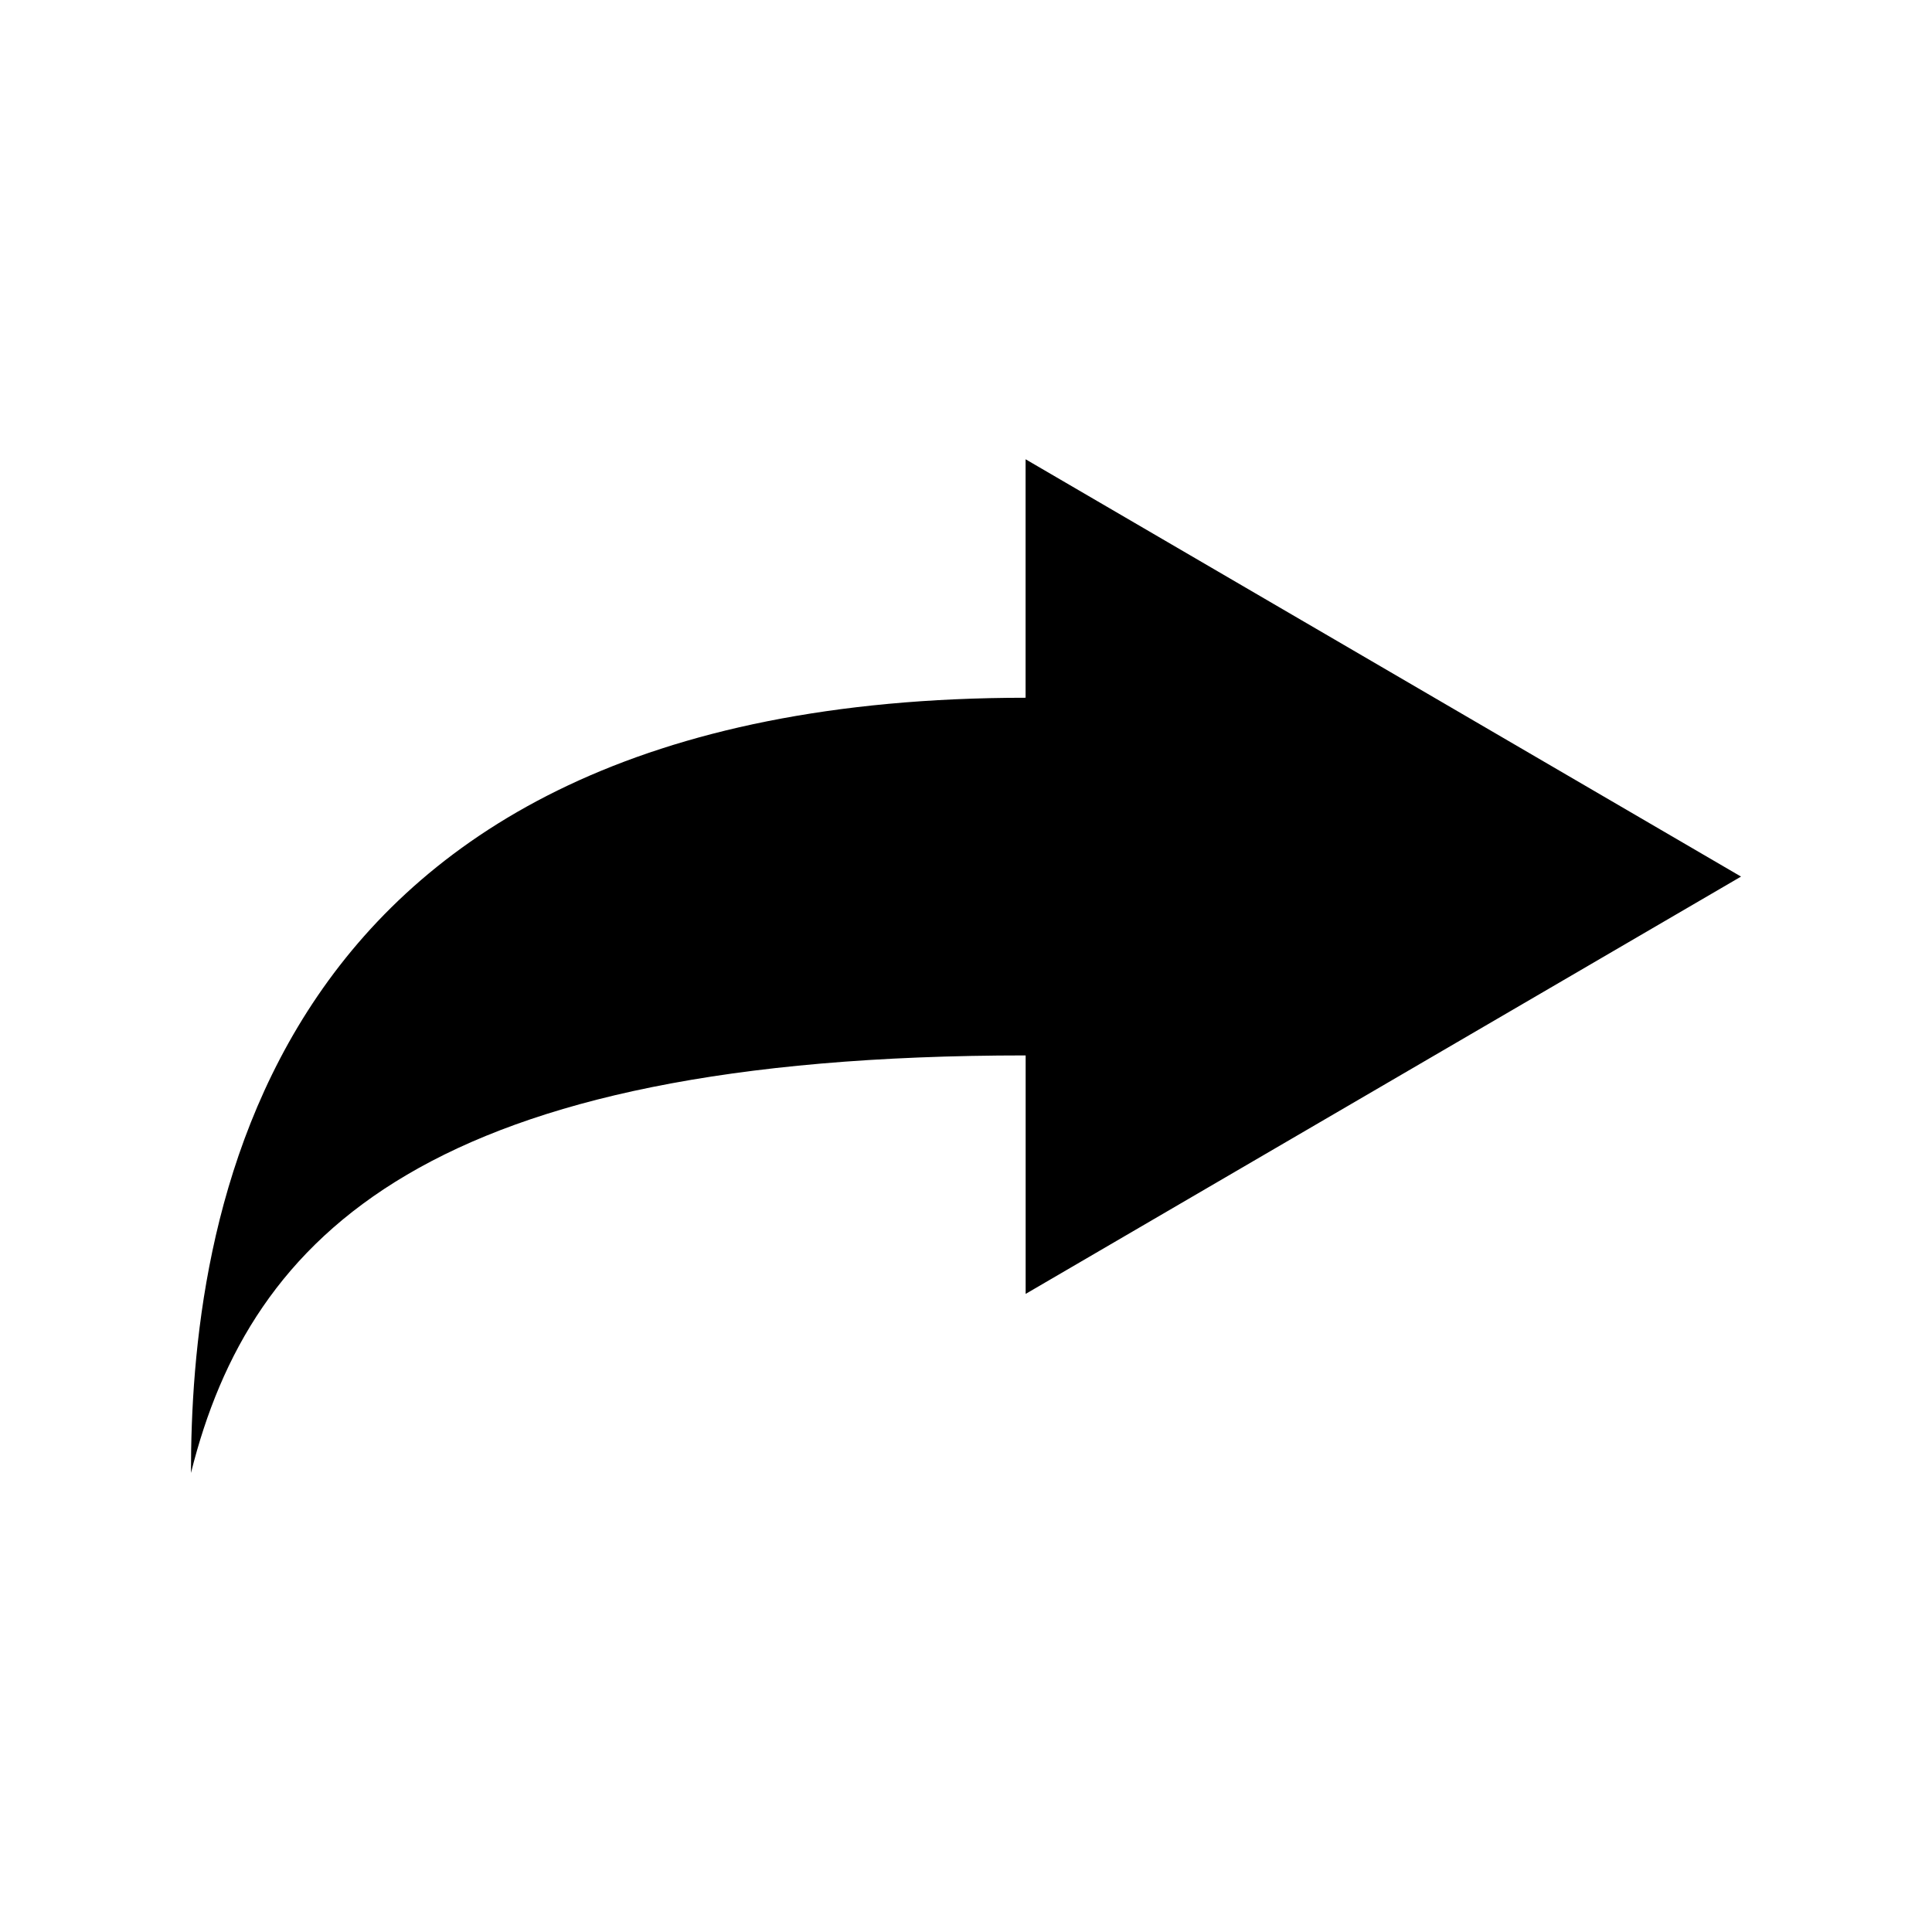
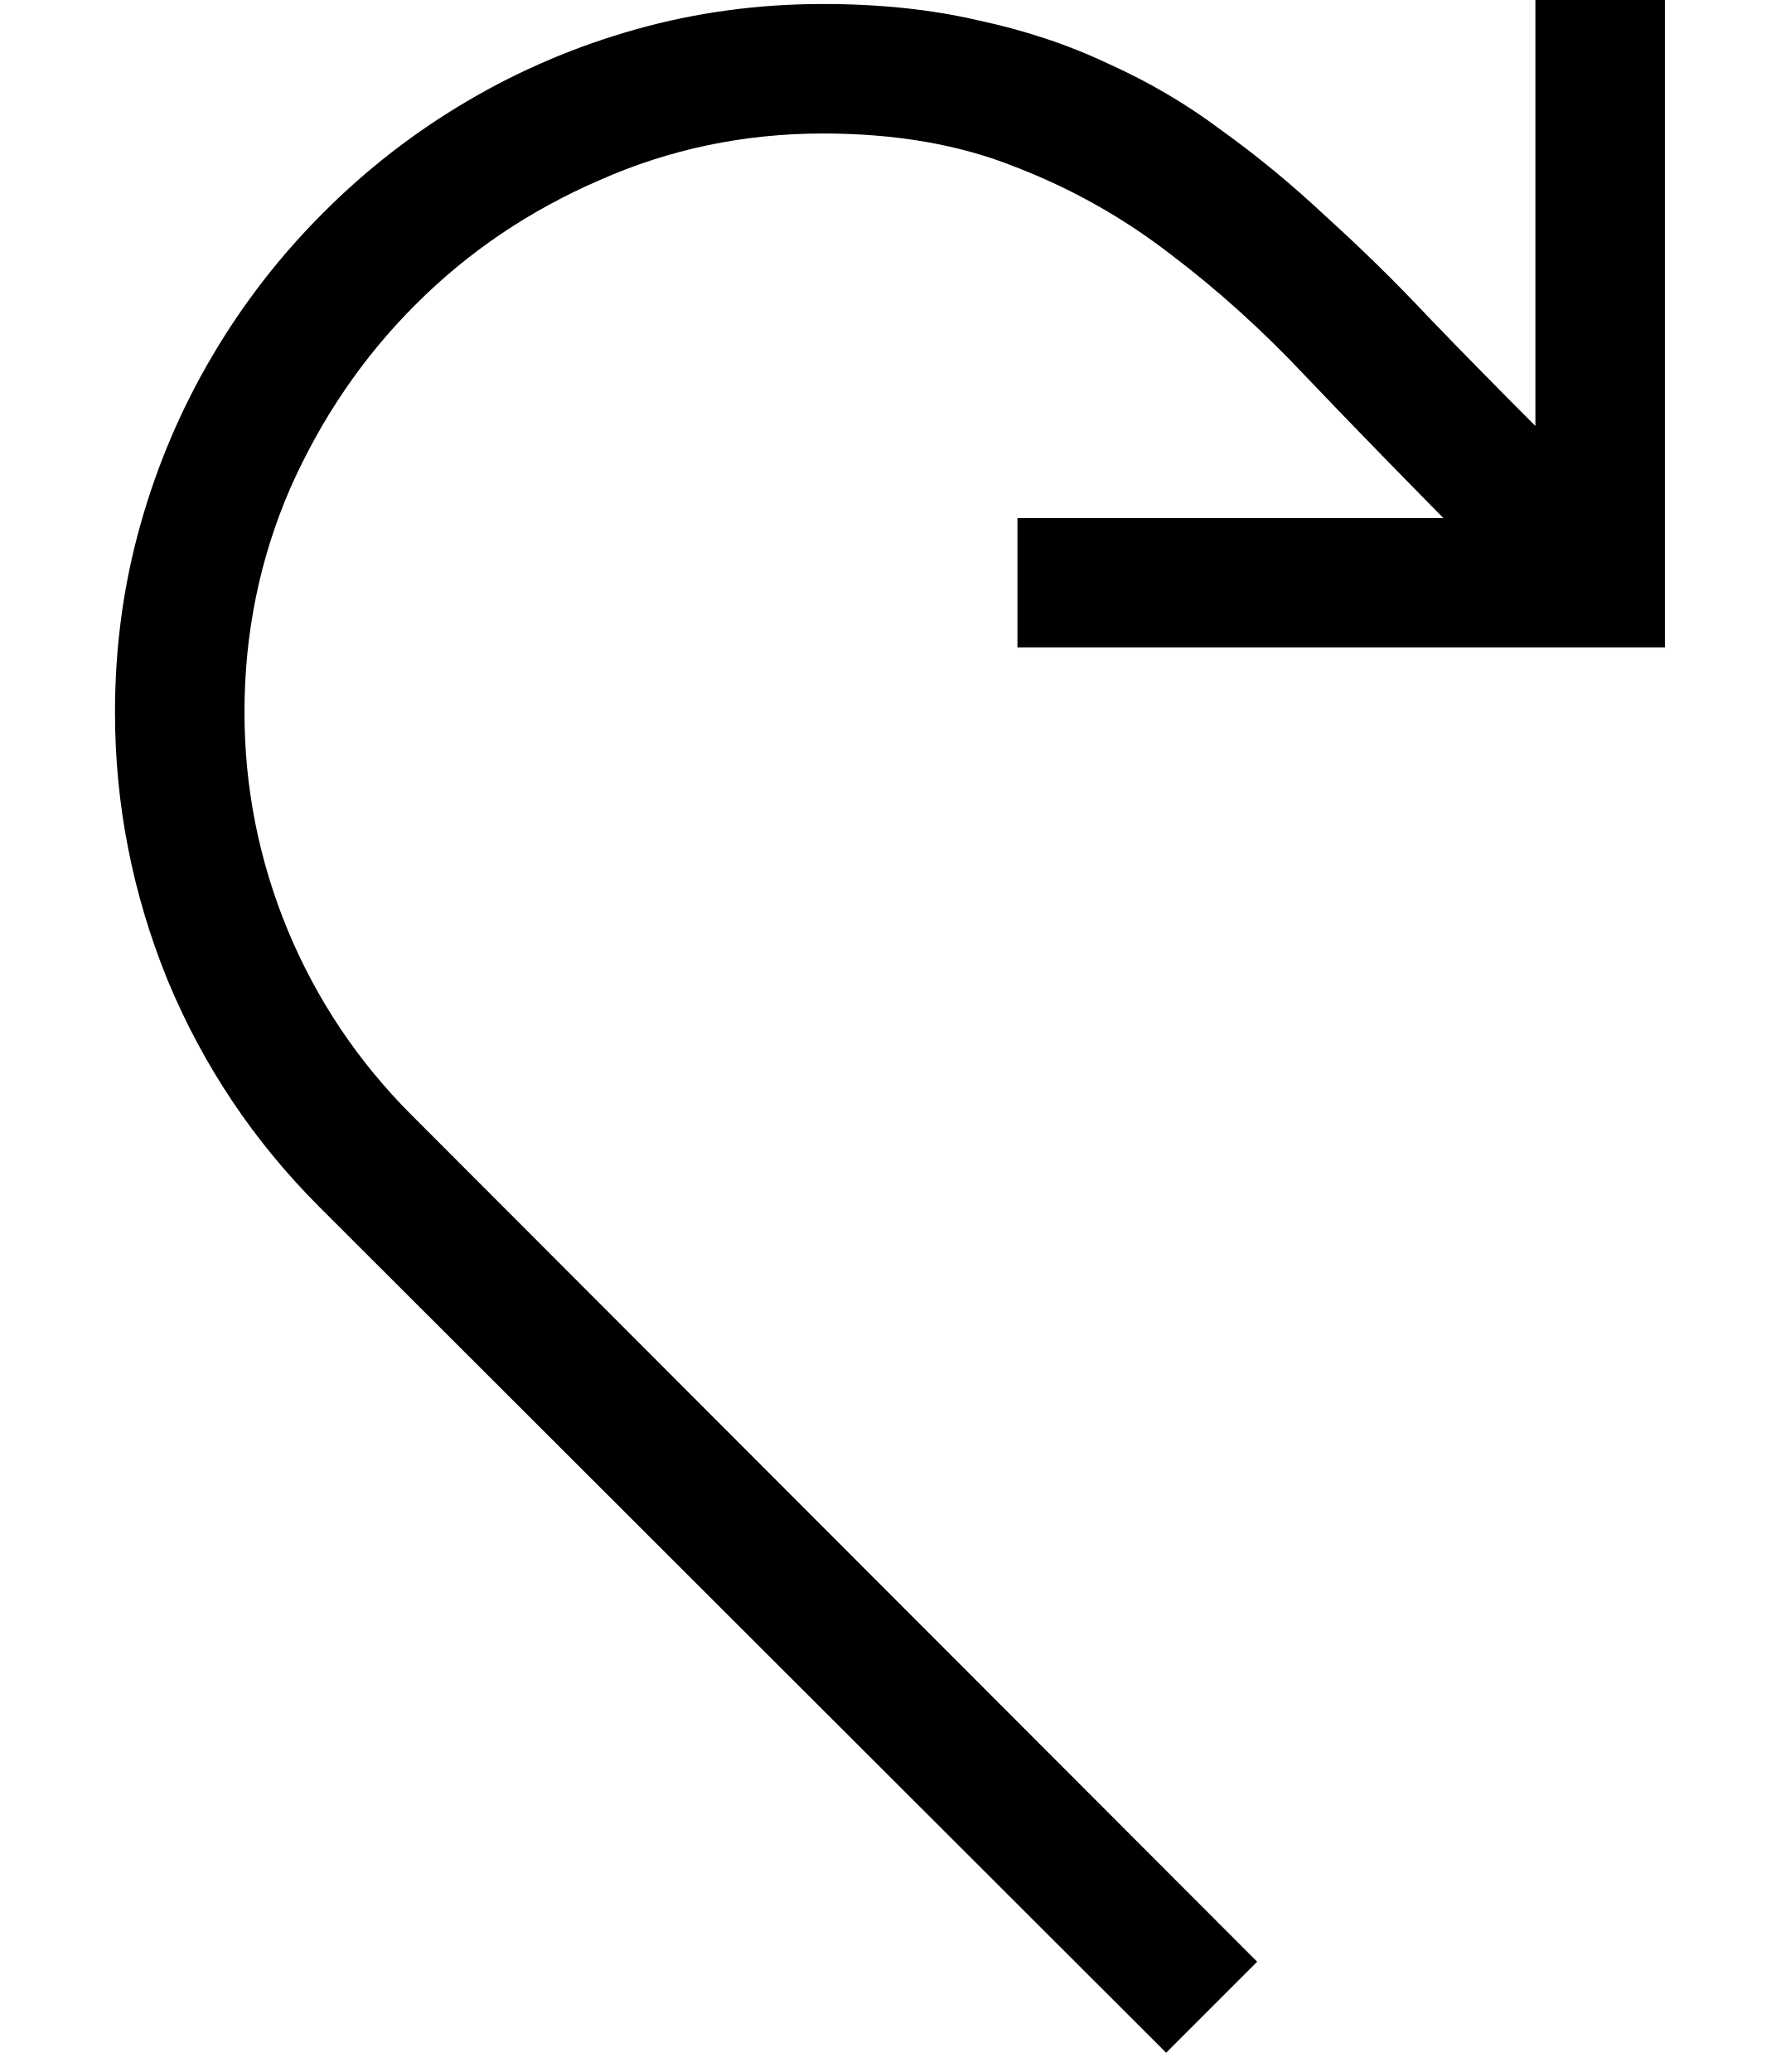
- <svg xmlns="http://www.w3.org/2000/svg" viewBox="0 0 32 32">
-   <path d="M3.164,24.393c.987-3.95,3.95-6.912,13.824-6.912v3.95l11.849-6.912L16.987,7.607v3.95c-12.836,0-13.824,8.887-13.824,12.836" />
+ <svg xmlns="http://www.w3.org/2000/svg" width="12" height="14" viewBox="0 0 12 14" fill="none">
+   <path d="M6.875 3.5H9.753C9.429 3.172 9.119 2.853 8.823 2.543C8.532 2.233 8.226 1.957 7.907 1.716C7.588 1.47 7.24 1.274 6.861 1.128C6.488 0.978 6.055 0.902 5.562 0.902C5.029 0.902 4.526 1.007 4.052 1.217C3.578 1.422 3.163 1.702 2.808 2.058C2.452 2.413 2.17 2.828 1.96 3.302C1.755 3.776 1.652 4.279 1.652 4.812C1.652 5.323 1.75 5.815 1.946 6.289C2.142 6.758 2.42 7.173 2.78 7.533L8.495 13.255L7.88 13.87L2.158 8.155C1.716 7.713 1.374 7.203 1.133 6.624C0.896 6.041 0.777 5.437 0.777 4.812C0.777 4.375 0.834 3.953 0.948 3.548C1.062 3.142 1.224 2.762 1.434 2.406C1.643 2.051 1.894 1.727 2.186 1.436C2.477 1.144 2.801 0.893 3.156 0.684C3.512 0.474 3.892 0.312 4.298 0.198C4.703 0.084 5.125 0.027 5.562 0.027C5.945 0.027 6.294 0.064 6.608 0.137C6.927 0.205 7.221 0.303 7.49 0.431C7.764 0.554 8.019 0.704 8.256 0.882C8.497 1.055 8.732 1.249 8.96 1.463C9.192 1.673 9.423 1.898 9.65 2.14C9.878 2.377 10.12 2.623 10.375 2.878V0H11.25V4.375H6.875V3.5Z" fill="black" />
</svg>
